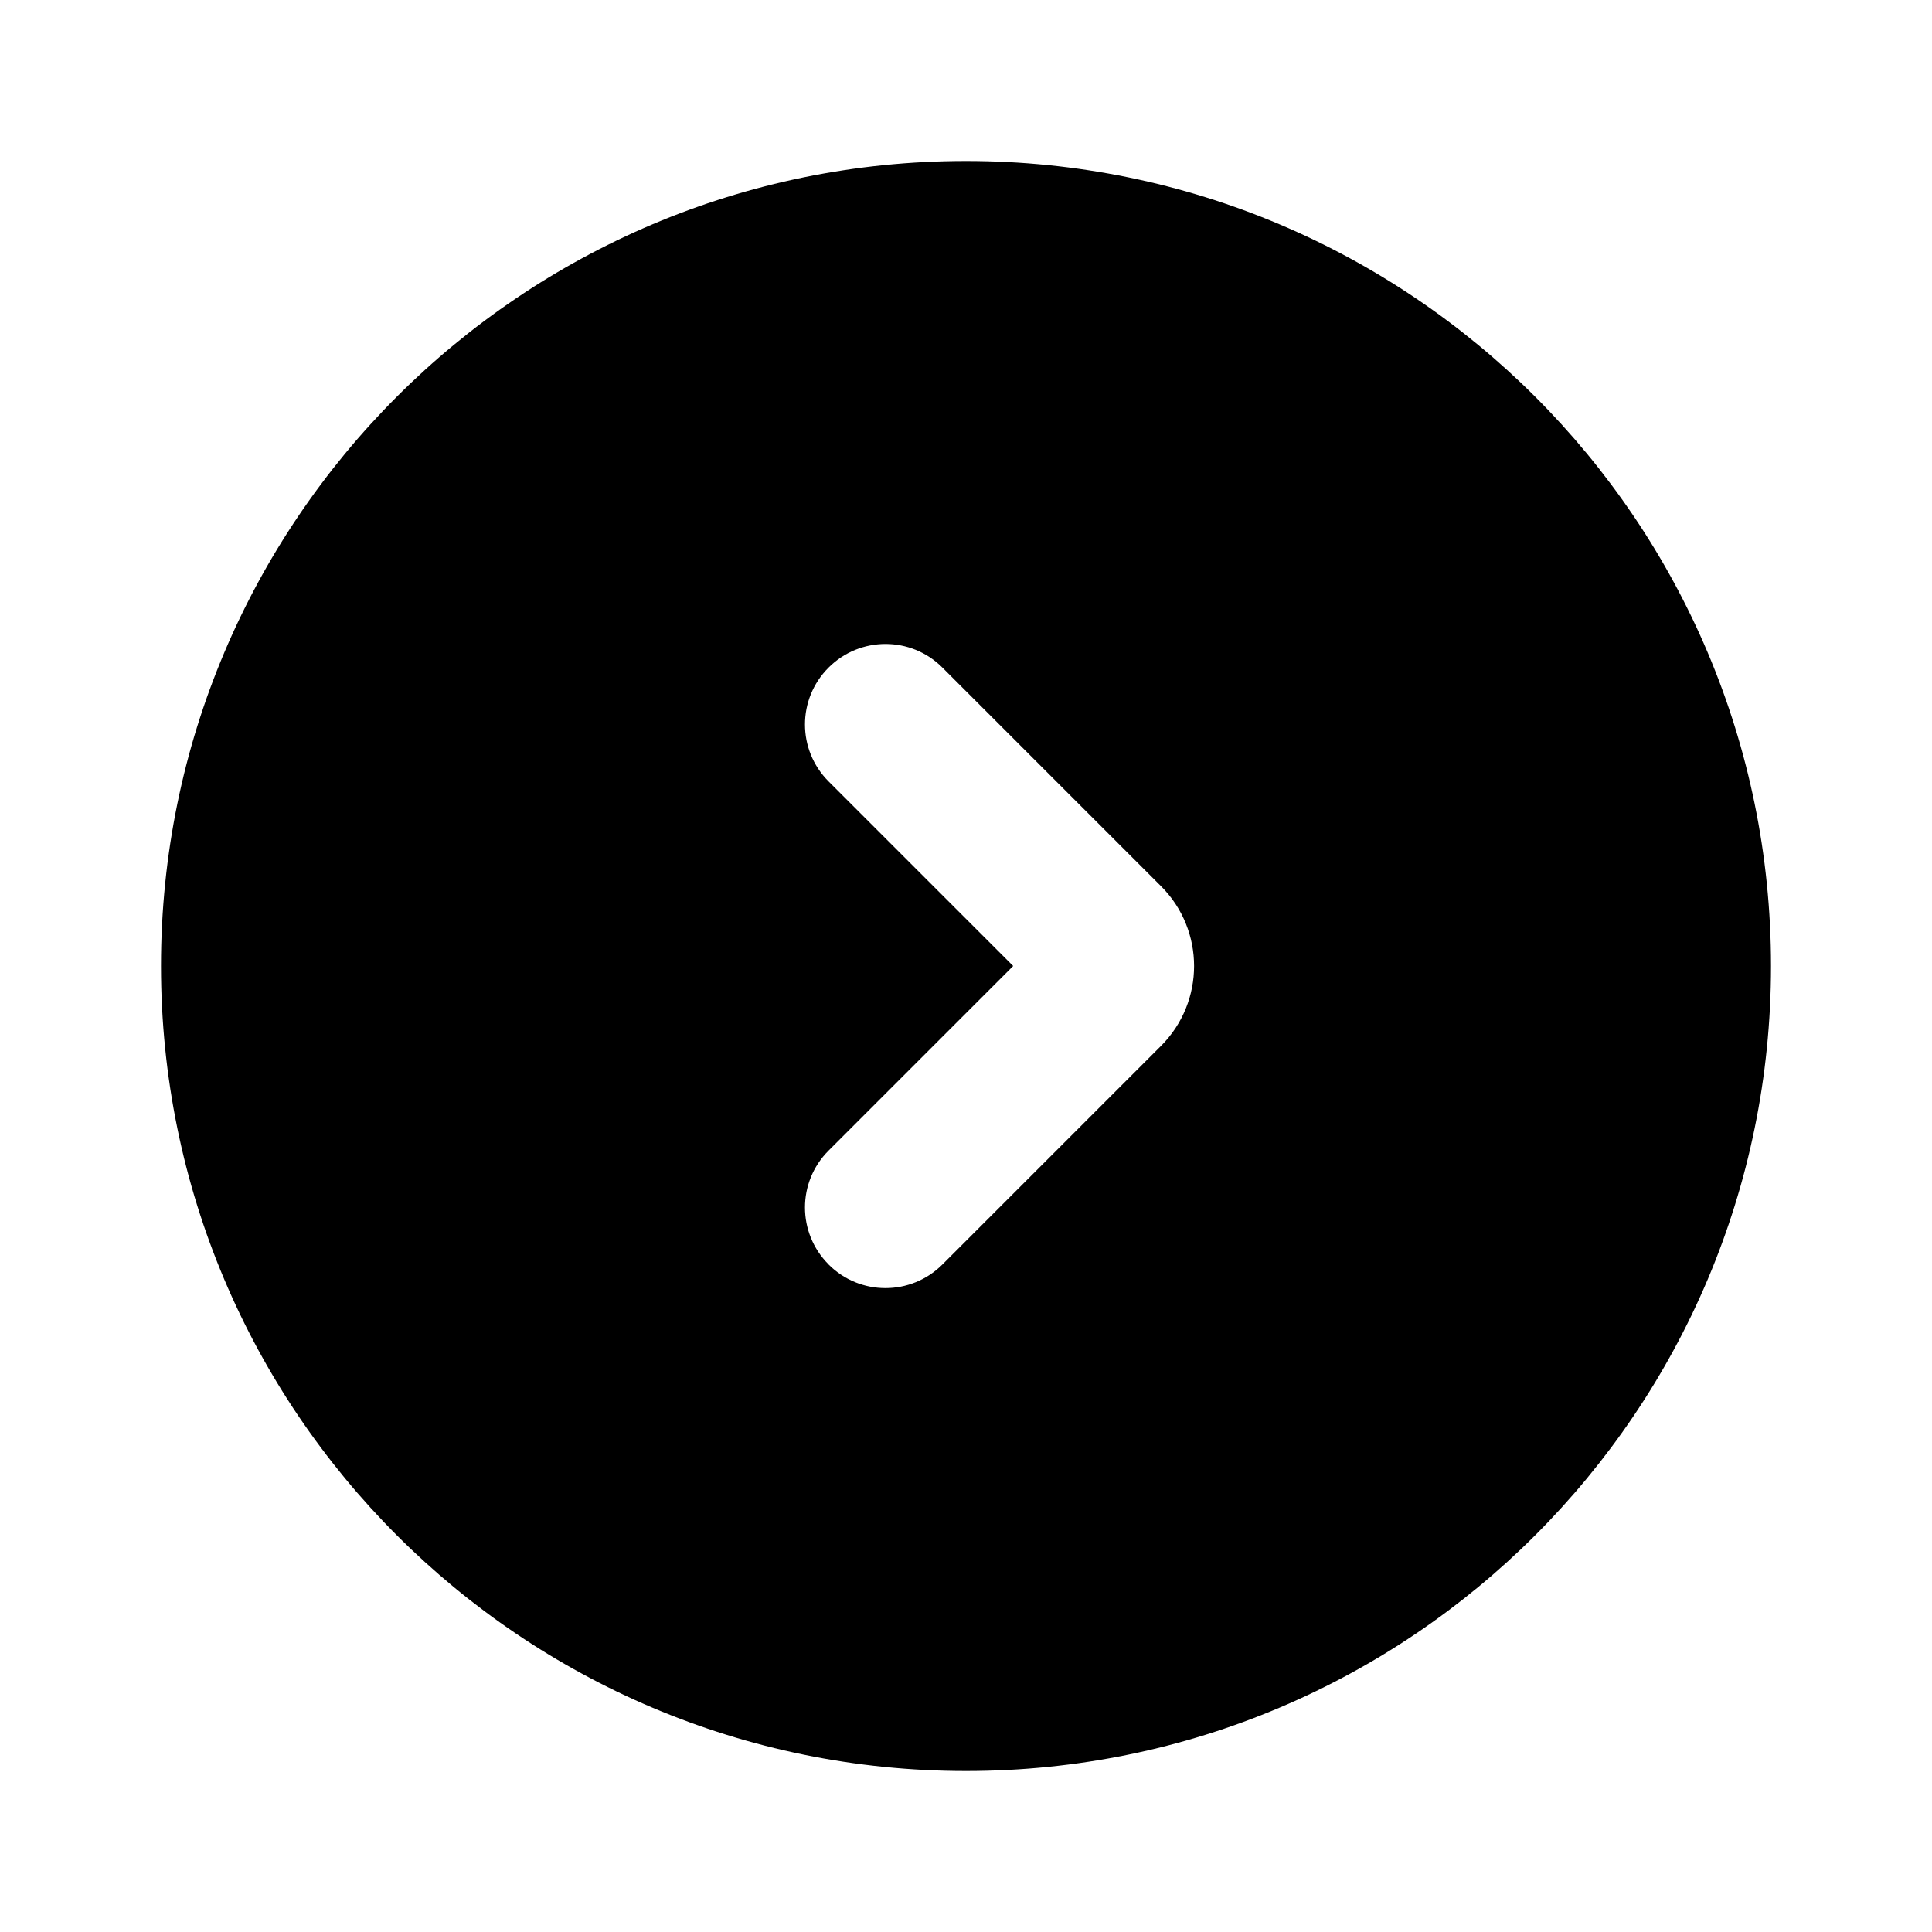
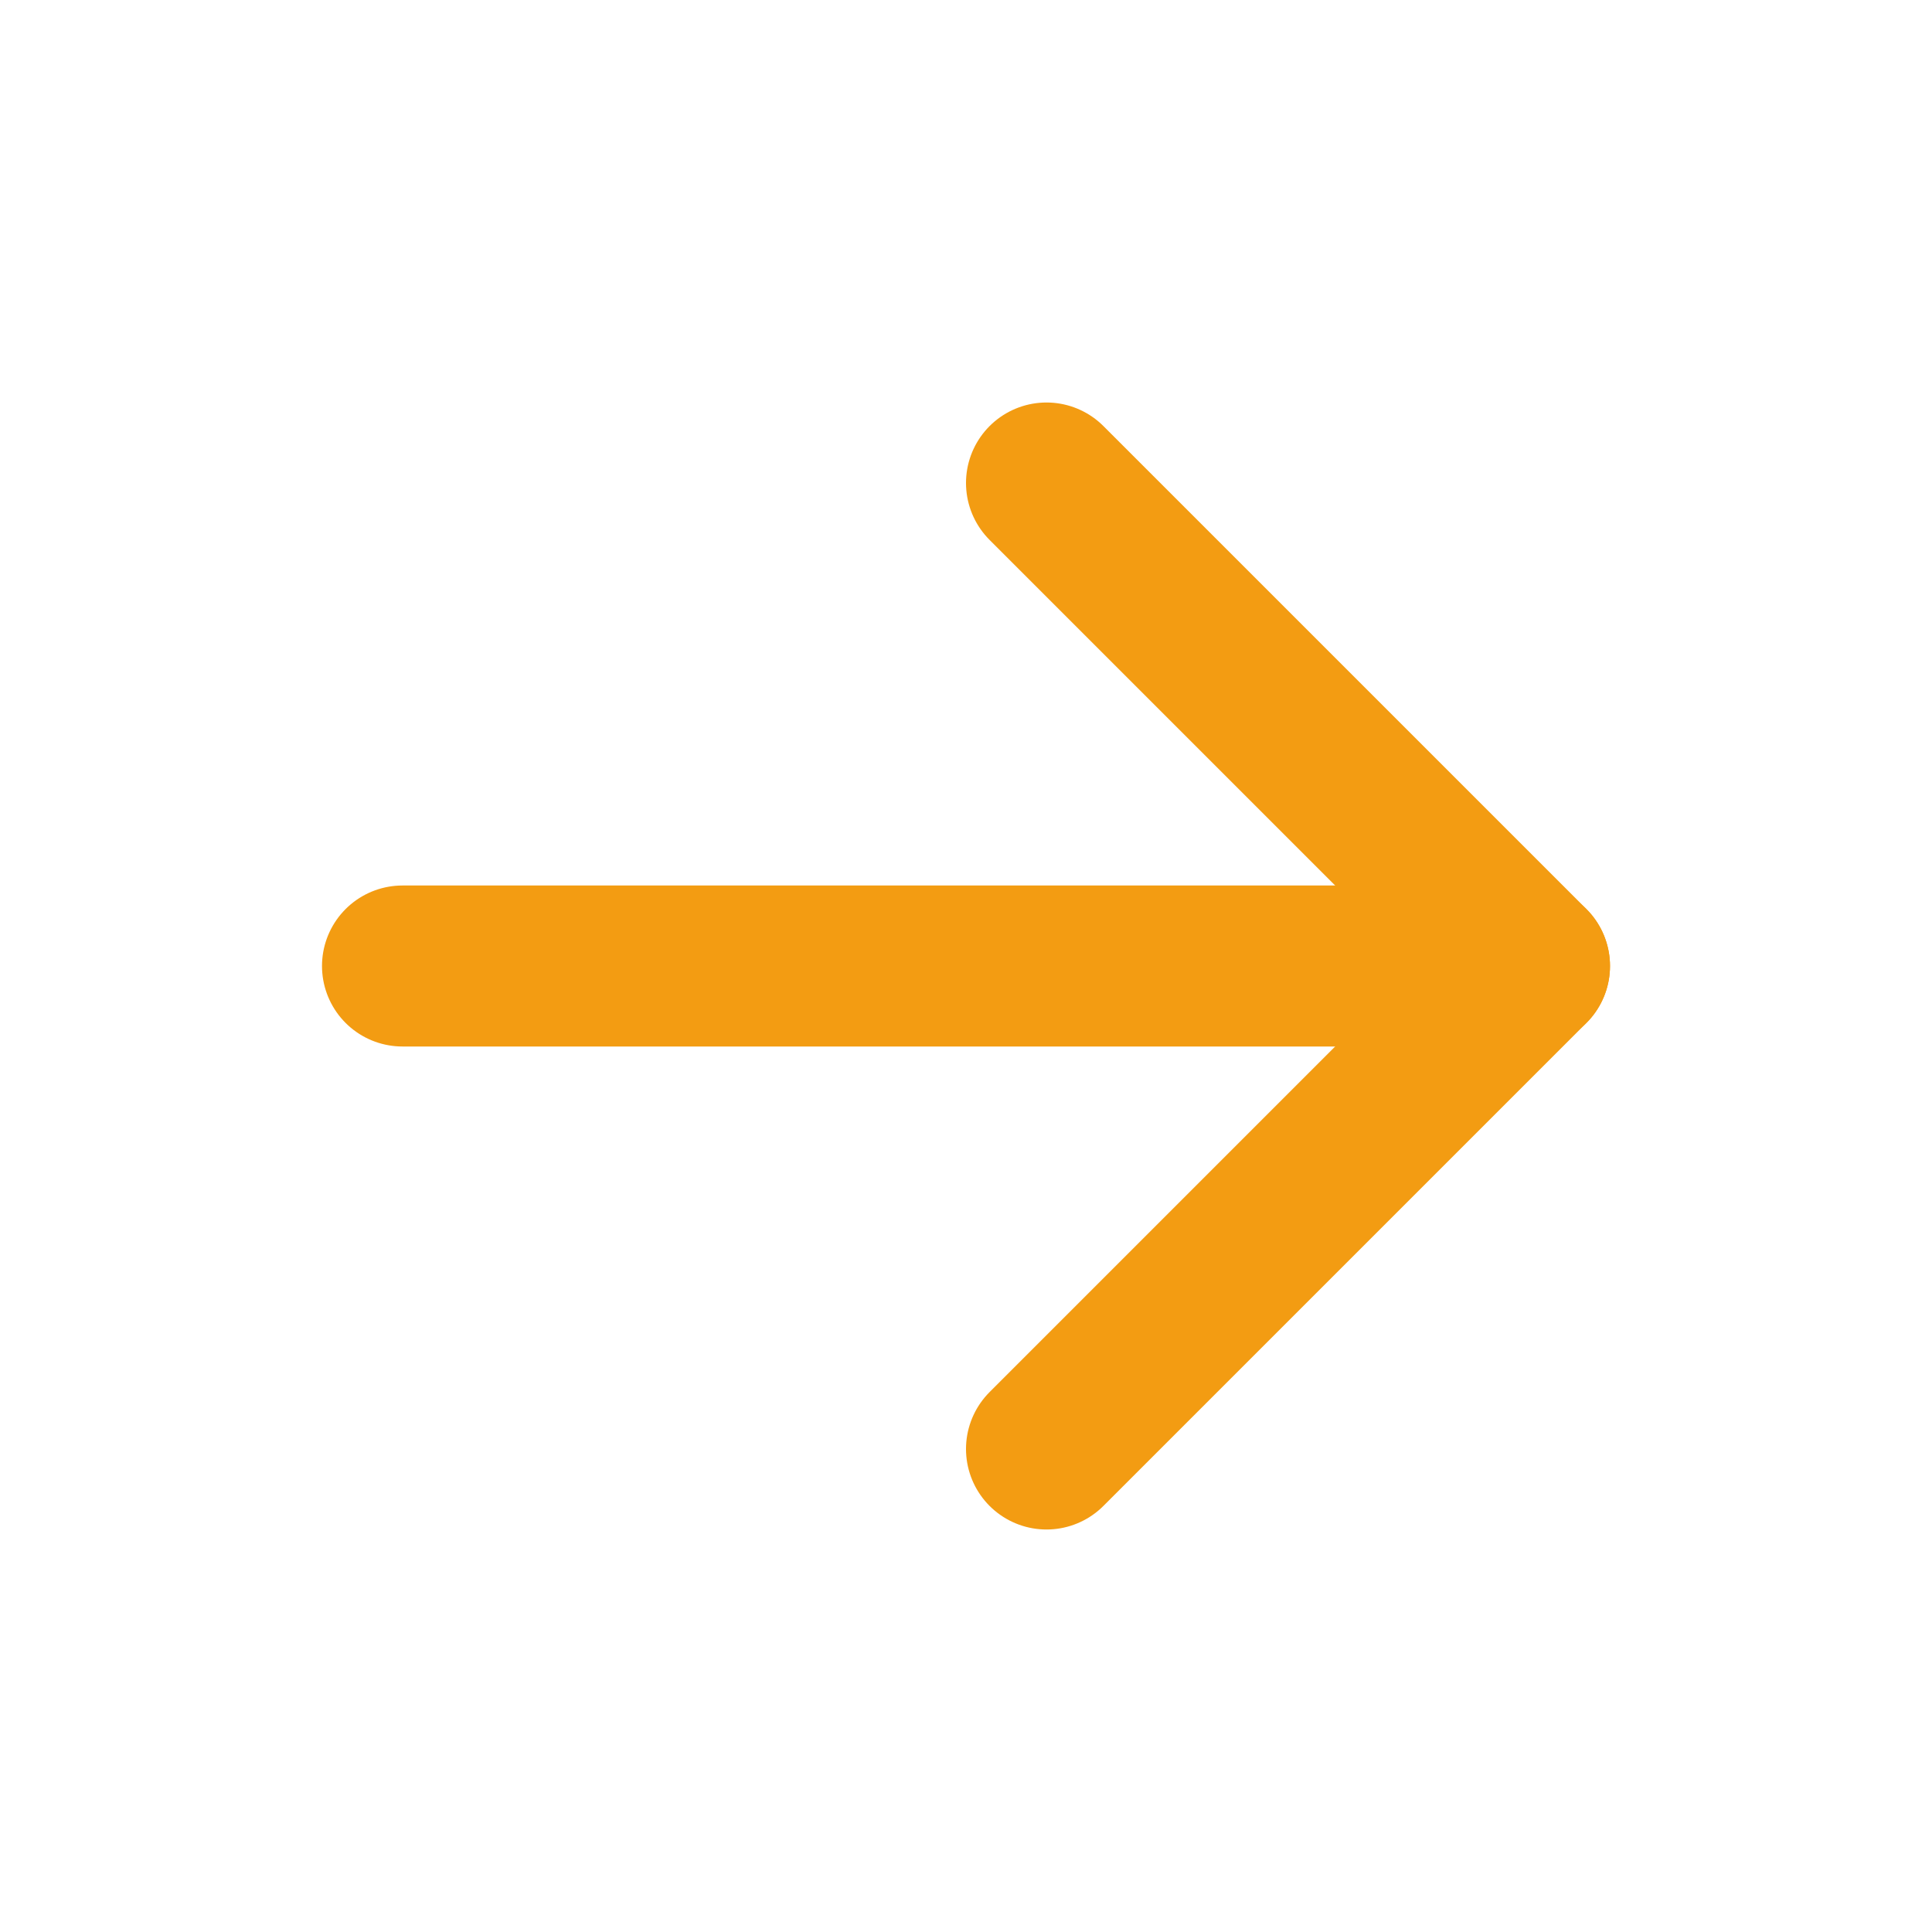
- <svg xmlns="http://www.w3.org/2000/svg" fill="none" height="512" viewBox="0 0 24 24" width="512">
-   <path clip-rule="evenodd" d="m2 12c0-5.523 4.477-10 10-10 5.523 0 10 4.477 10 10 0 5.523-4.477 10-10 10-5.523 0-10-4.477-10-10zm8.293 3.707c-.391-.391-.391-1.024 0-1.414l2.293-2.293-2.293-2.293c-.391-.391-.391-1.024 0-1.414.391-.391 1.024-.391 1.414 0l2.716 2.716c.547.547.547 1.435 0 1.983l-2.716 2.716c-.391.391-1.024.391-1.414 0z" fill="rgb(0,0,0)" fill-rule="evenodd" />
+ <svg xmlns="http://www.w3.org/2000/svg" width="32" height="32" viewBox="0 0 24 24" fill="none" stroke="#f39c12" stroke-width="2" stroke-linecap="round" stroke-linejoin="round">
+   <path d="M5 12h14" />
+   <path d="M13 6l6 6-6 6" />
</svg>
